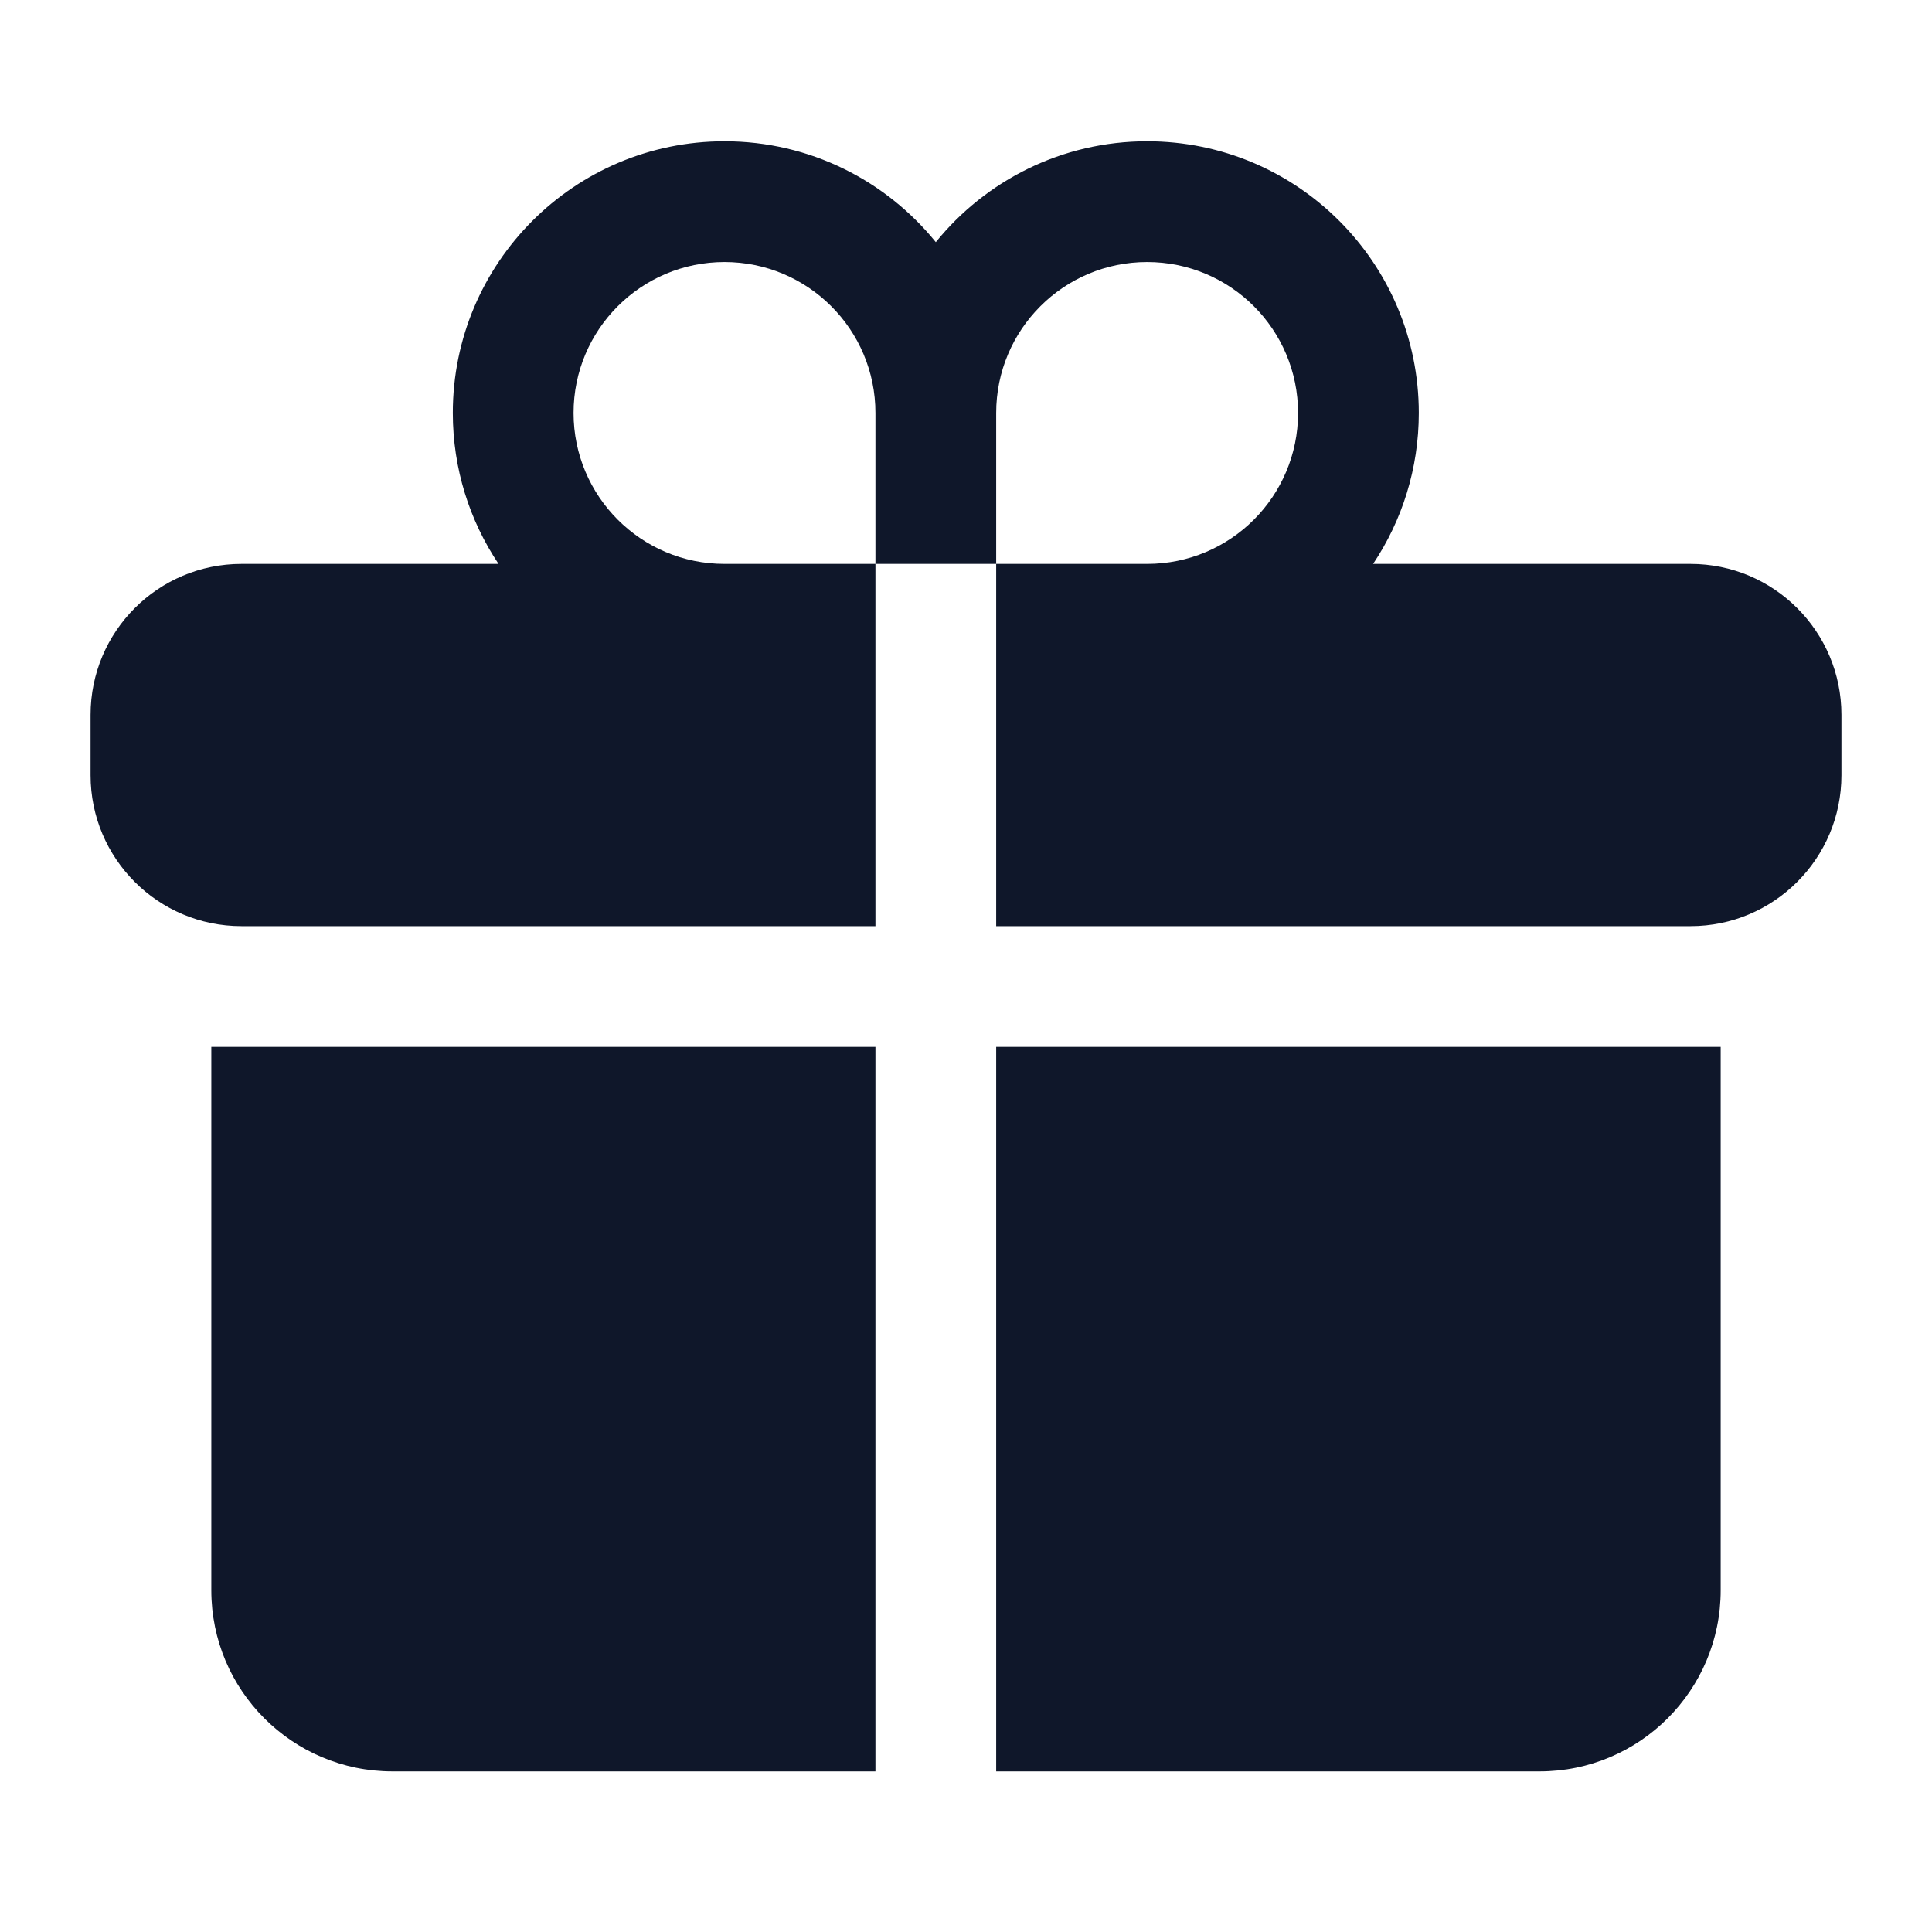
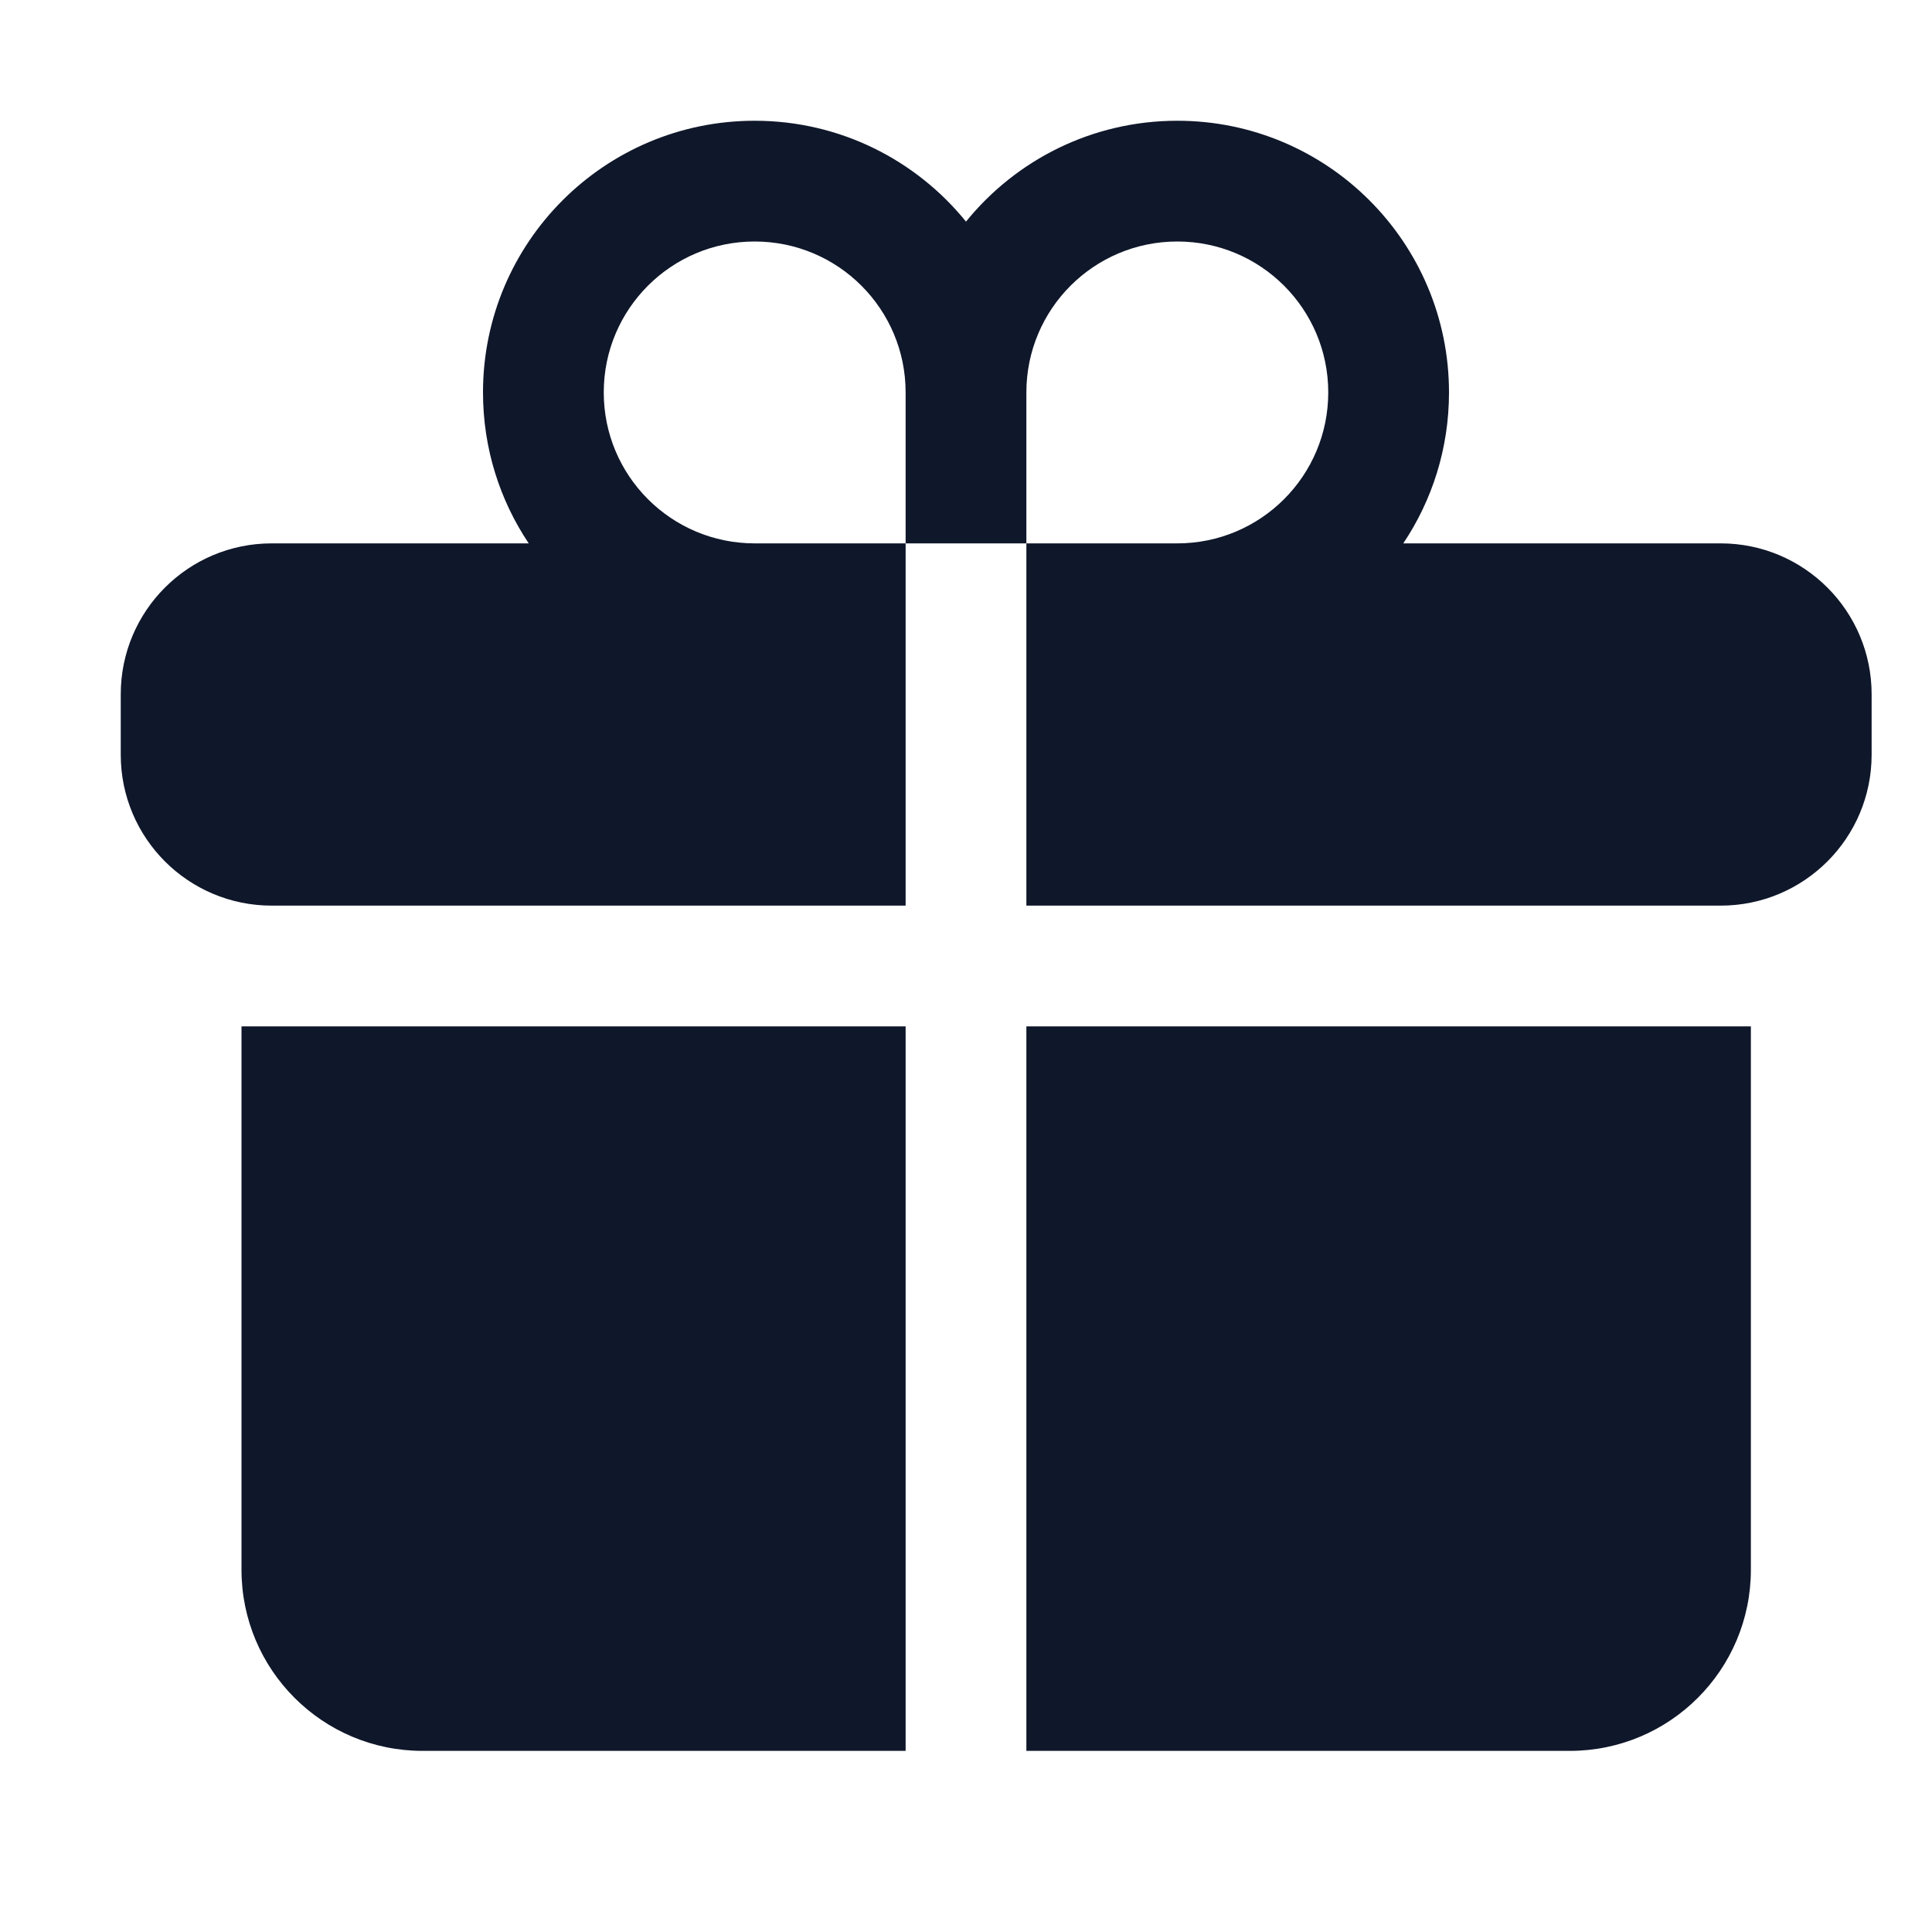
<svg xmlns="http://www.w3.org/2000/svg" width="24" height="24" viewBox="0 0 24 24" fill="none">
-   <path d="M9 3.255C7.964 3.255 7.125 4.094 7.125 5.13C7.125 6.165 7.964 7.005 9 7.005H10.875V11.505H3C1.964 11.505 1.125 10.665 1.125 9.63V8.88C1.125 7.844 1.964 7.005 3 7.005H6.193C5.834 6.468 5.625 5.823 5.625 5.13C5.625 3.266 7.136 1.755 9 1.755C10.06 1.755 11.006 2.244 11.625 3.008C12.244 2.244 13.19 1.755 14.25 1.755C16.114 1.755 17.625 3.266 17.625 5.13C17.625 5.823 17.416 6.468 17.057 7.005H21C22.035 7.005 22.875 7.844 22.875 8.88V9.63C22.875 10.665 22.035 11.505 21 11.505H12.375V7.005H14.25C15.286 7.005 16.125 6.165 16.125 5.13C16.125 4.094 15.286 3.255 14.25 3.255C13.214 3.255 12.375 4.094 12.375 5.13V7.005H10.875V5.13C10.875 4.094 10.036 3.255 9 3.255Z" fill="#0F172A" />
-   <path d="M10.875 13.005H2.625V19.755C2.625 20.997 3.632 22.005 4.875 22.005H10.875V13.005Z" fill="#0F172A" />
-   <path d="M12.375 13.005V22.005H19.125C20.368 22.005 21.375 20.997 21.375 19.755V13.005H12.375Z" fill="#0F172A" />
+   <path d="M9.375 3C8.339 3 7.5 3.839 7.5 4.875C7.5 5.911 8.339 6.75 9.375 6.75H11.25V11.25H3.375C2.339 11.25 1.5 10.411 1.5 9.375V8.625C1.5 7.589 2.339 6.75 3.375 6.75H6.568C6.209 6.214 6 5.569 6 4.875C6 3.011 7.511 1.5 9.375 1.5C10.435 1.5 11.381 1.989 12 2.753C12.619 1.989 13.565 1.5 14.625 1.5C16.489 1.5 18 3.011 18 4.875C18 5.569 17.791 6.214 17.432 6.75H21.375C22.41 6.75 23.25 7.589 23.25 8.625V9.375C23.25 10.411 22.41 11.25 21.375 11.25H12.75V6.75H14.625C15.661 6.75 16.5 5.911 16.5 4.875C16.5 3.839 15.661 3 14.625 3C13.589 3 12.75 3.839 12.75 4.875V6.75H11.25V4.875C11.25 3.839 10.411 3 9.375 3Z" fill="#0F172A" />
+   <path d="M11.25 12.75H3V19.5C3 20.743 4.007 21.75 5.25 21.75H11.25V12.75Z" fill="#0F172A" />
+   <path d="M12.75 12.75V21.75H19.5C20.743 21.75 21.75 20.743 21.75 19.5V12.75H12.75Z" fill="#0F172A" />
</svg>
